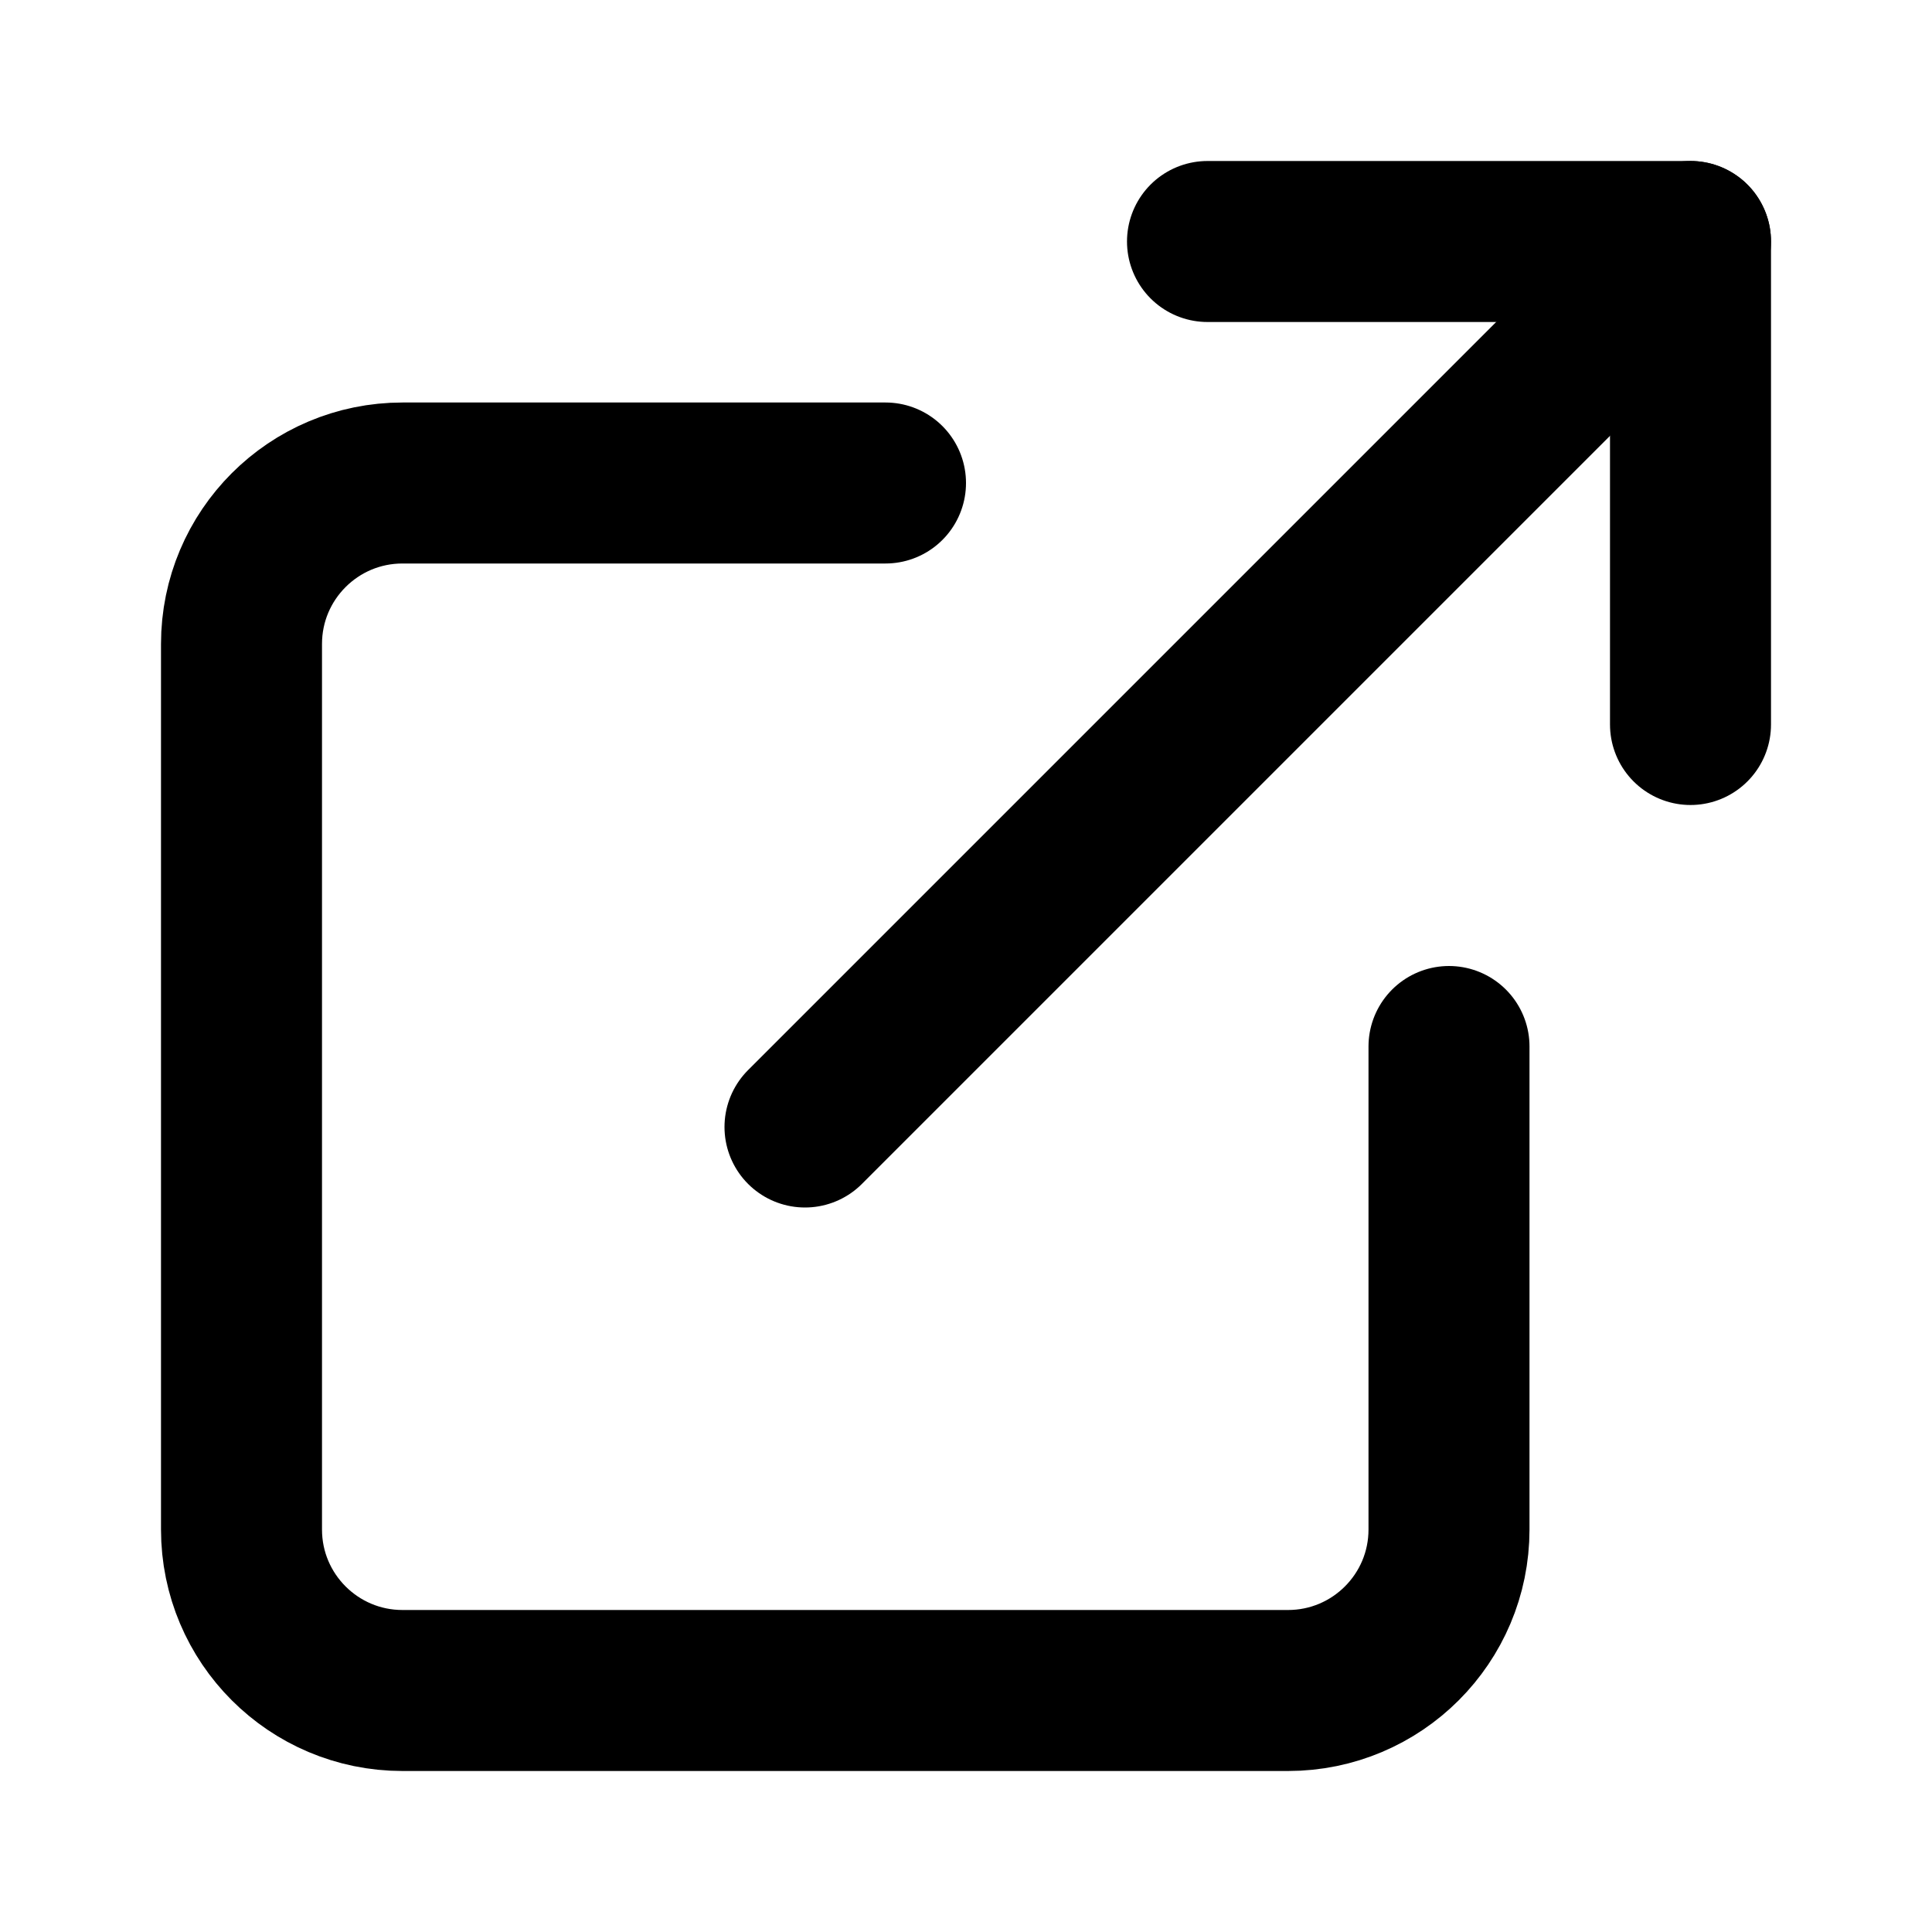
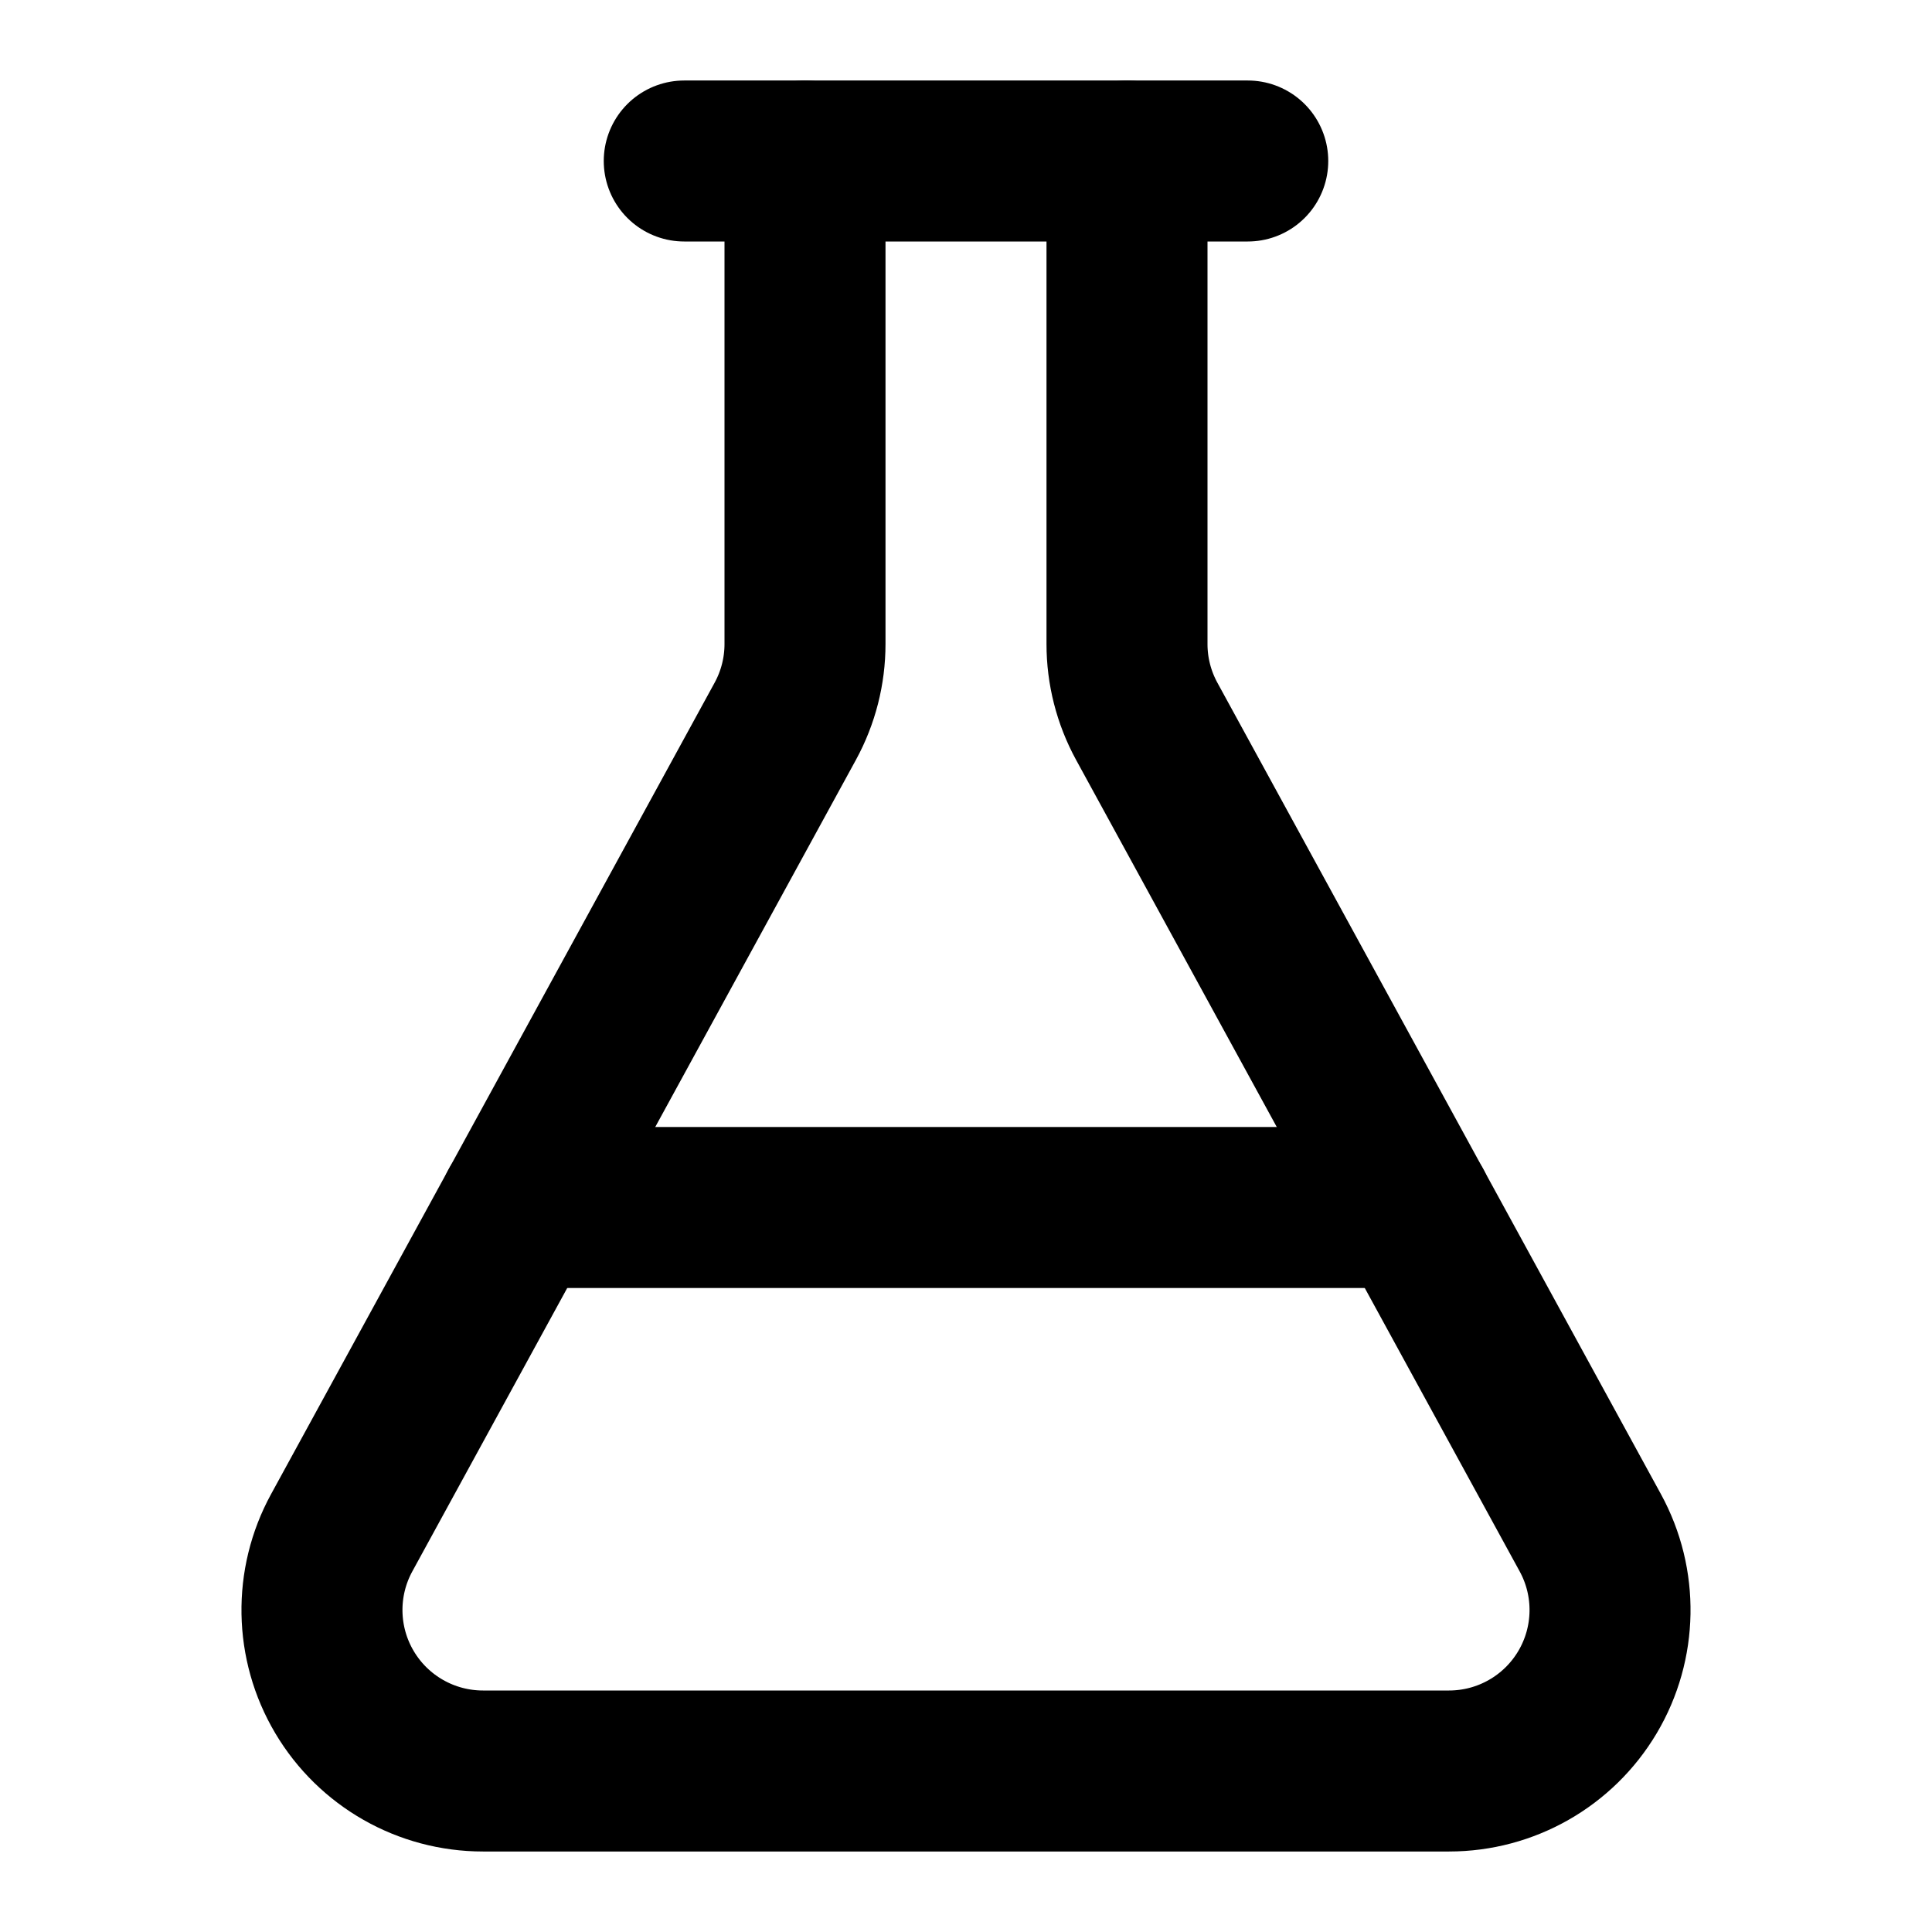
- <svg xmlns="http://www.w3.org/2000/svg" id="icon" class="lucide lucide-external-link" width="24" height="24" viewBox="0 0 24 24" fill="none" stroke="currentColor" stroke-width="2" stroke-linecap="round" stroke-linejoin="round">
-   <path d="M15 3h6v6" />
-   <path d="M10 14 21 3" />
-   <path d="M18 13v6a2 2 0 0 1-2 2H5a2 2 0 0 1-2-2V8a2 2 0 0 1 2-2h6" />
+ <svg xmlns="http://www.w3.org/2000/svg" id="icon" class="lucide lucide-flask-conical" width="24" height="24" viewBox="0 0 24 24" fill="none" stroke="currentColor" stroke-width="2" stroke-linecap="round" stroke-linejoin="round">
+   <path d="M14 2v6a2 2 0 0 0 .245.96l5.51 10.08A2 2 0 0 1 18 22H6a2 2 0 0 1-1.755-2.96l5.51-10.08A2 2 0 0 0 10 8V2" />
+   <path d="M6.453 15h11.094" />
+   <path d="M8.5 2h7" />
</svg>
